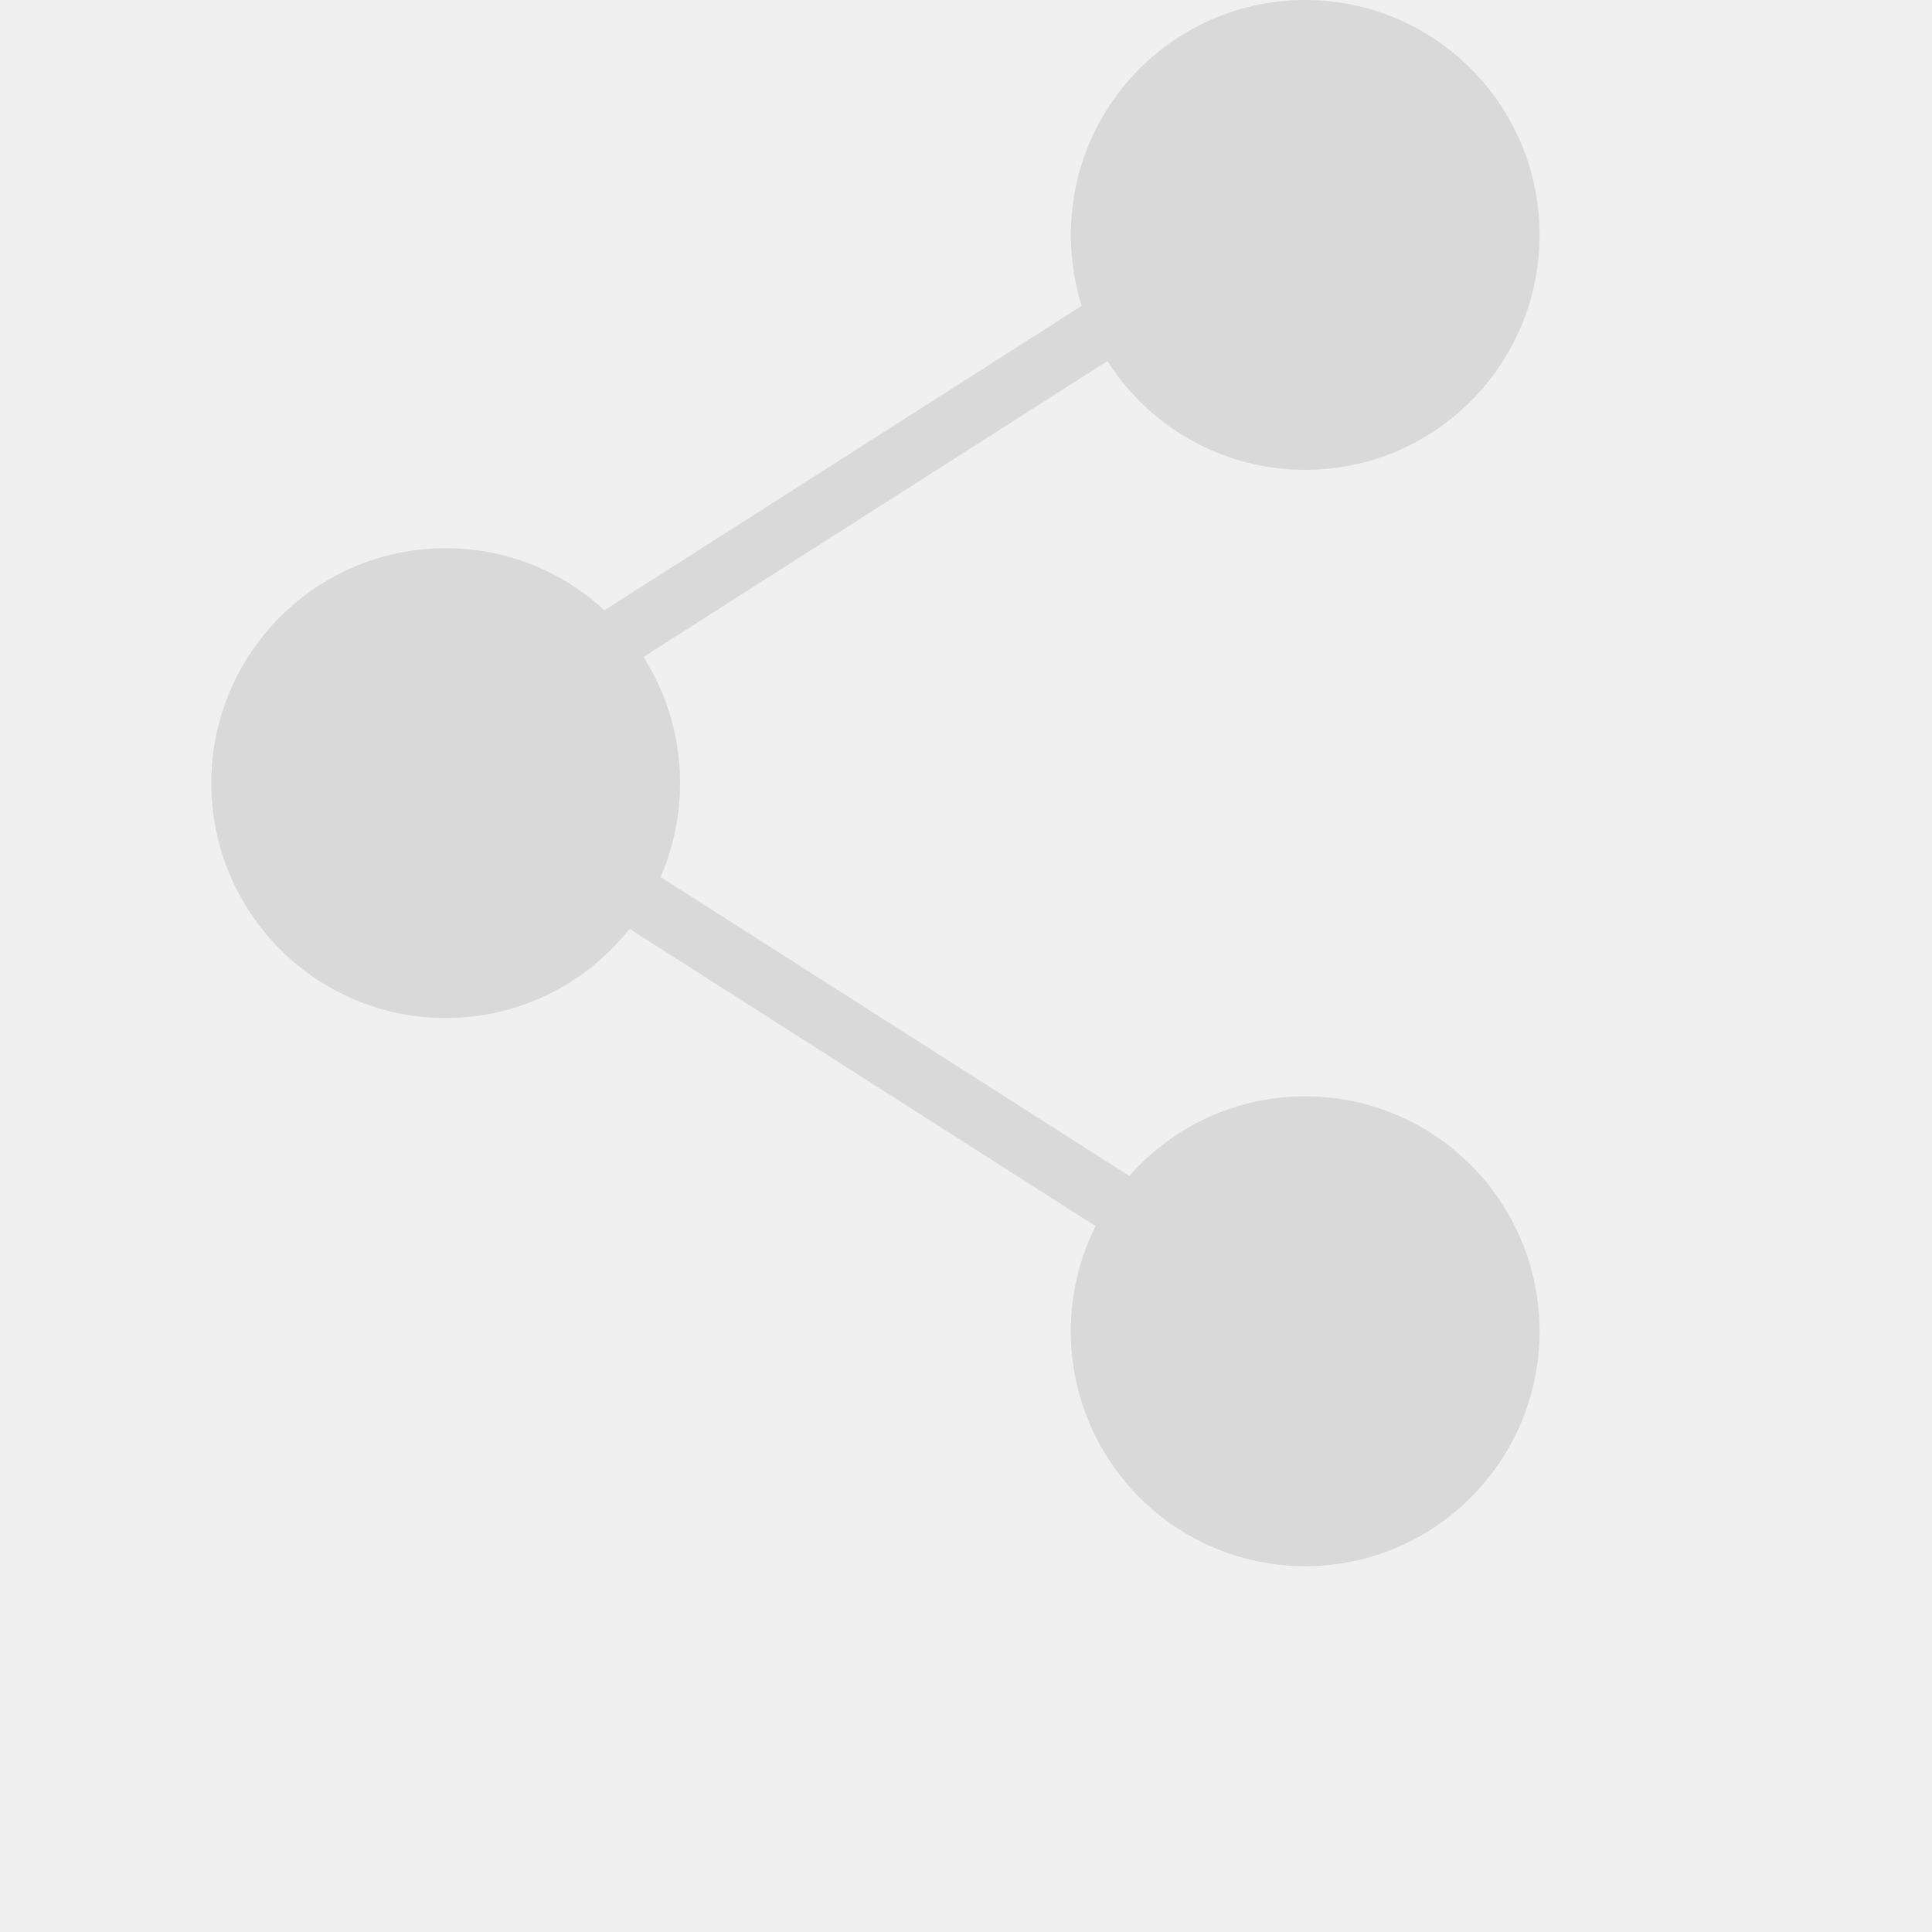
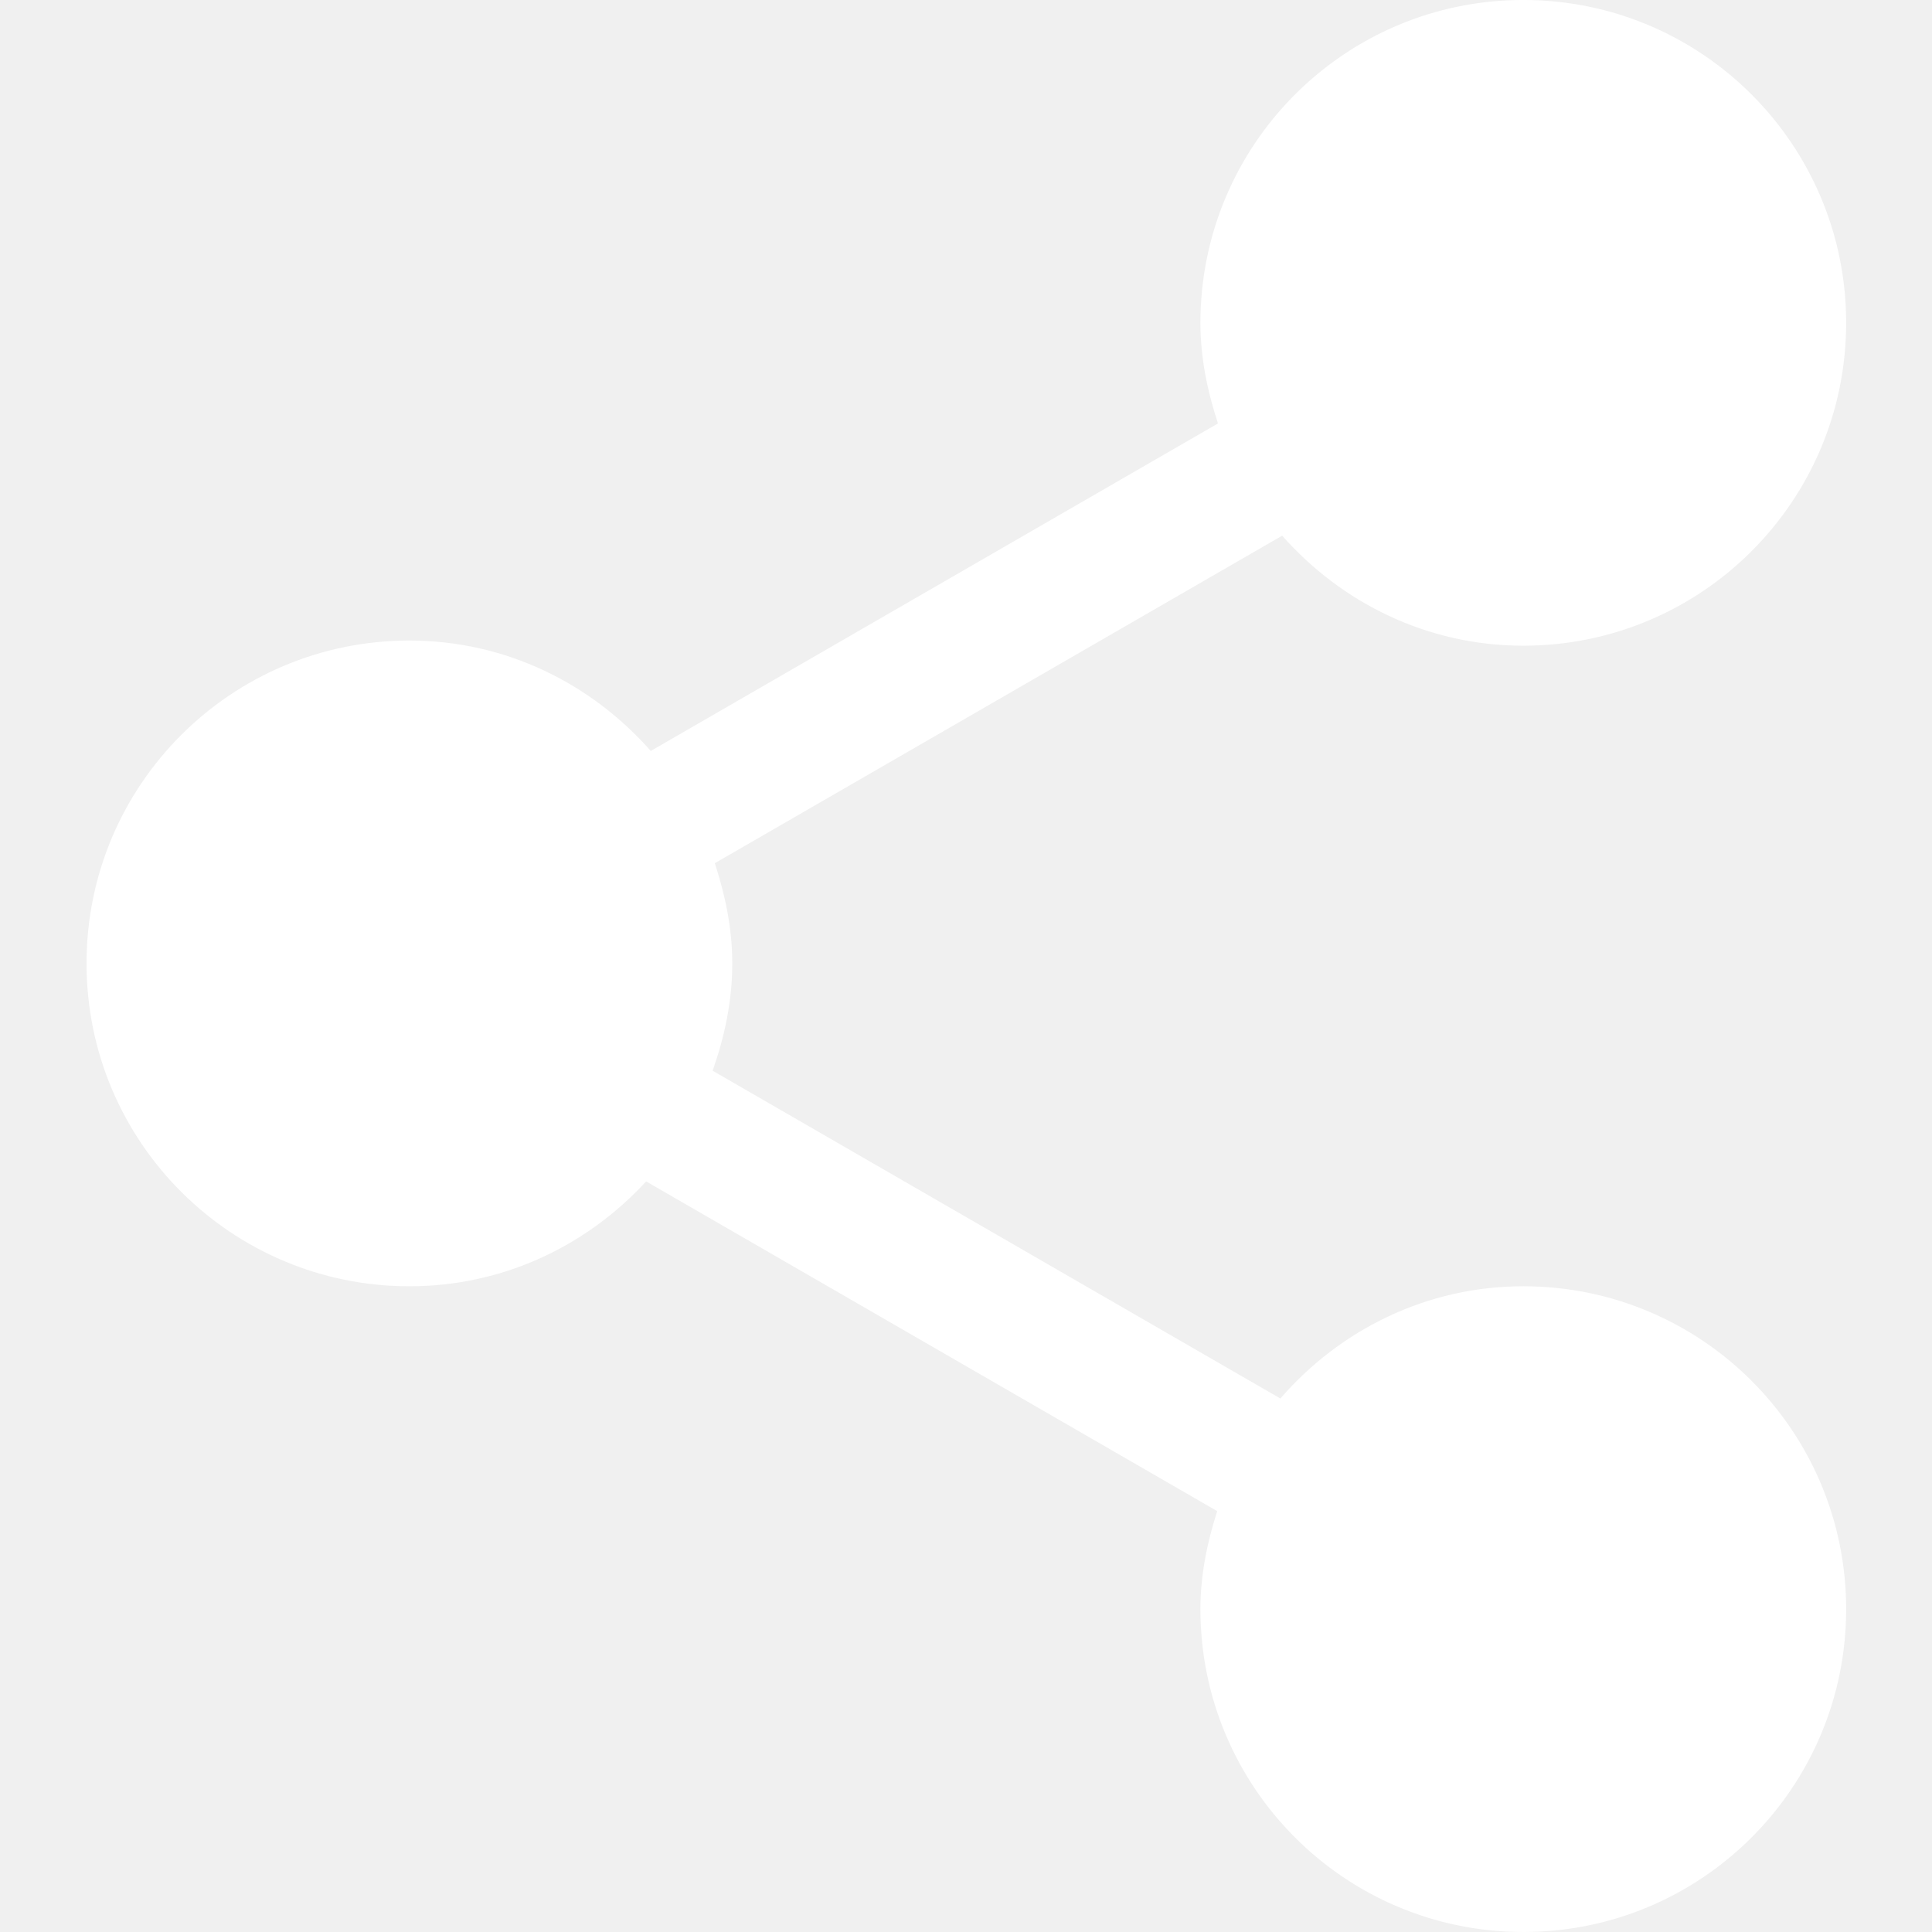
- <svg xmlns="http://www.w3.org/2000/svg" width="25" height="25" viewBox="0 0 25 32" fill="none">
-   <ellipse cx="18.118" cy="3.891" rx="3.882" ry="3.891" fill="#D9D9D9" />
-   <ellipse cx="3.882" cy="12.971" rx="3.882" ry="3.891" fill="#D9D9D9" />
-   <ellipse cx="18.118" cy="22.05" rx="3.882" ry="3.891" fill="#D9D9D9" />
-   <line y1="-0.5" x2="16.884" y2="-0.5" transform="matrix(0.843109 -0.537743 0.536008 0.844213 3.88232 12.9706)" stroke="#D9D9D9" />
-   <line y1="-0.5" x2="16.884" y2="-0.5" transform="matrix(0.843109 0.537743 -0.536008 0.844213 5.17651 14.2677)" stroke="#D9D9D9" />
+ <svg xmlns="http://www.w3.org/2000/svg" fill="#ffffff" width="800px" height="800px" viewBox="0 0 1920 1920">
+   <g id="SVGRepo_bgCarrier" stroke-width="0" />
+   <g id="SVGRepo_tracerCarrier" stroke-linecap="round" stroke-linejoin="round" />
+   <g id="SVGRepo_iconCarrier">
+     <path d="M1513.827 1278.28c-96.772 0-182.634 43.765-241.415 111.531l-564.2-325.737c11.807-33.498 19.508-69.049 19.508-106.654 0-34.91-7.06-68.022-17.327-99.595l563.815-325.48c58.782 66.482 143.746 109.35 239.619 109.35 177.243 0 320.86-143.618 320.86-320.86 0-177.244-143.617-320.86-320.86-320.86-177.243 0-320.86 143.616-320.86 320.86 0 35.165 7.059 68.407 17.454 99.98l-563.686 325.48C587.953 679.554 502.86 636.56 406.86 636.56 229.617 636.56 86 780.177 86 957.42c0 177.243 143.617 320.86 320.86 320.86 93.434 0 176.601-40.428 235.254-104.215l567.537 327.662c-9.882 30.803-16.684 63.145-16.684 97.413 0 177.243 143.617 320.86 320.86 320.86 177.243 0 320.86-143.617 320.86-320.86 0-177.243-143.617-320.86-320.86-320.86" fill-rule="evenodd" />
+   </g>
</svg>
